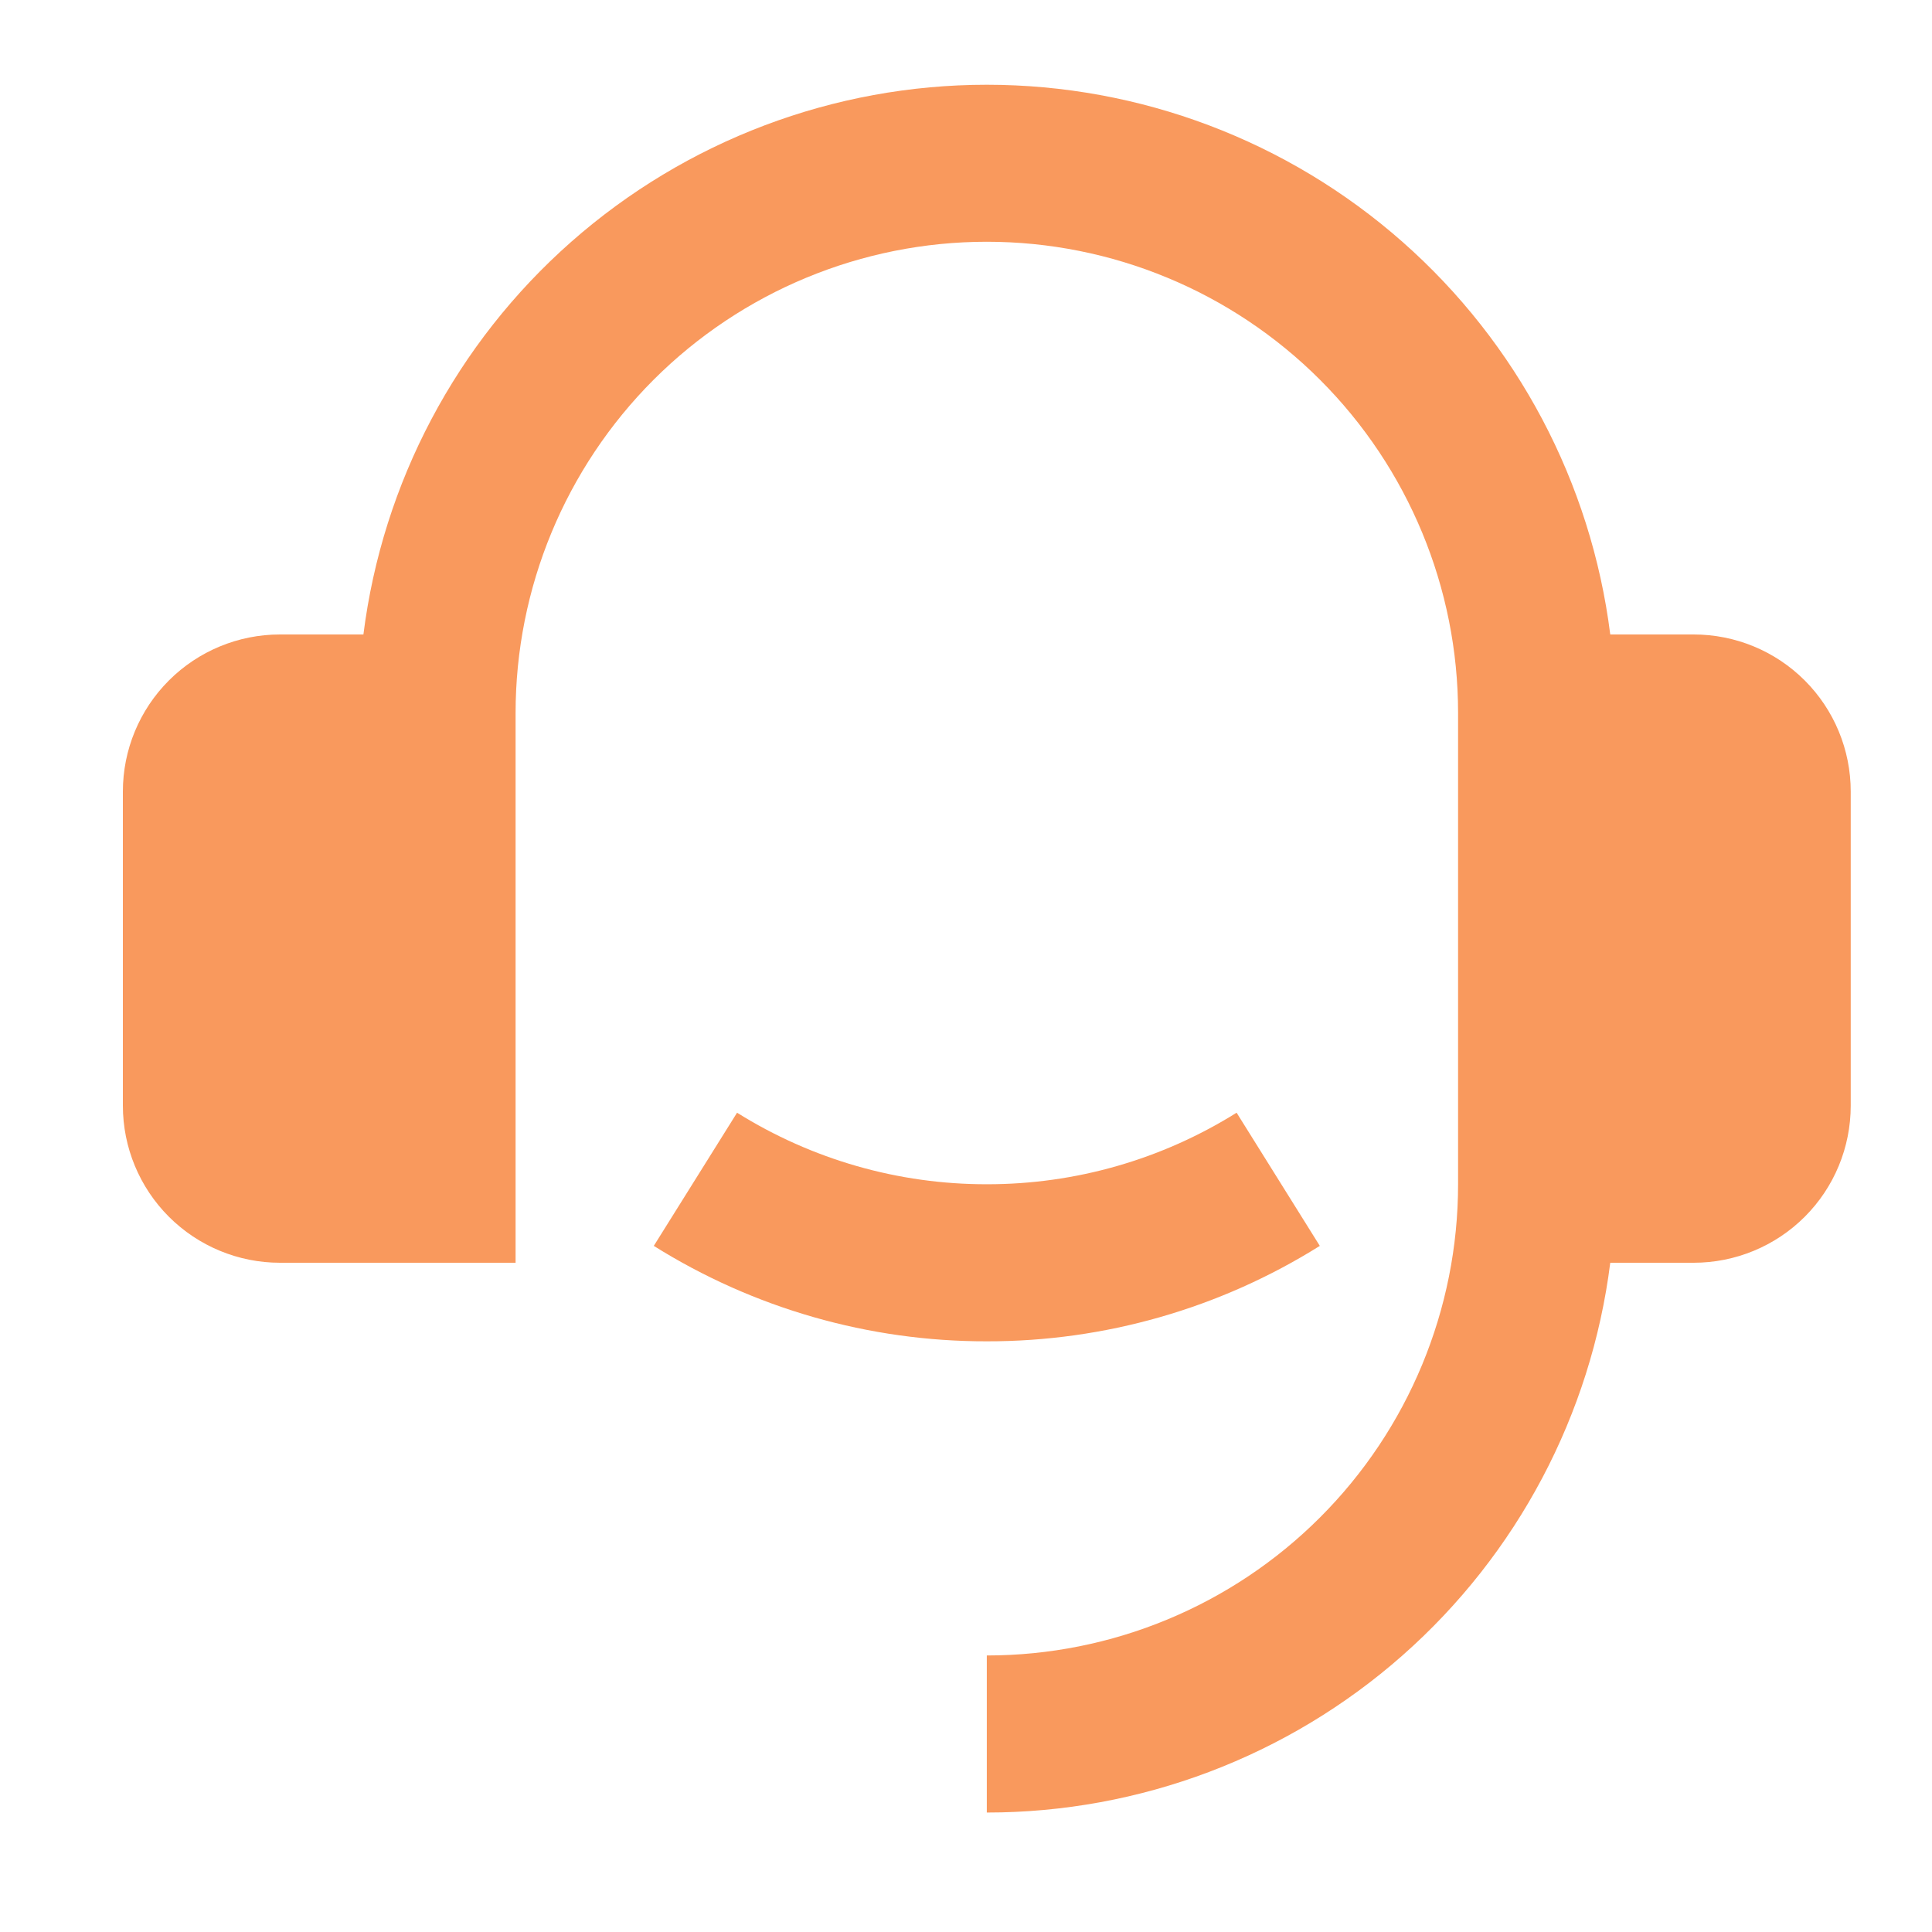
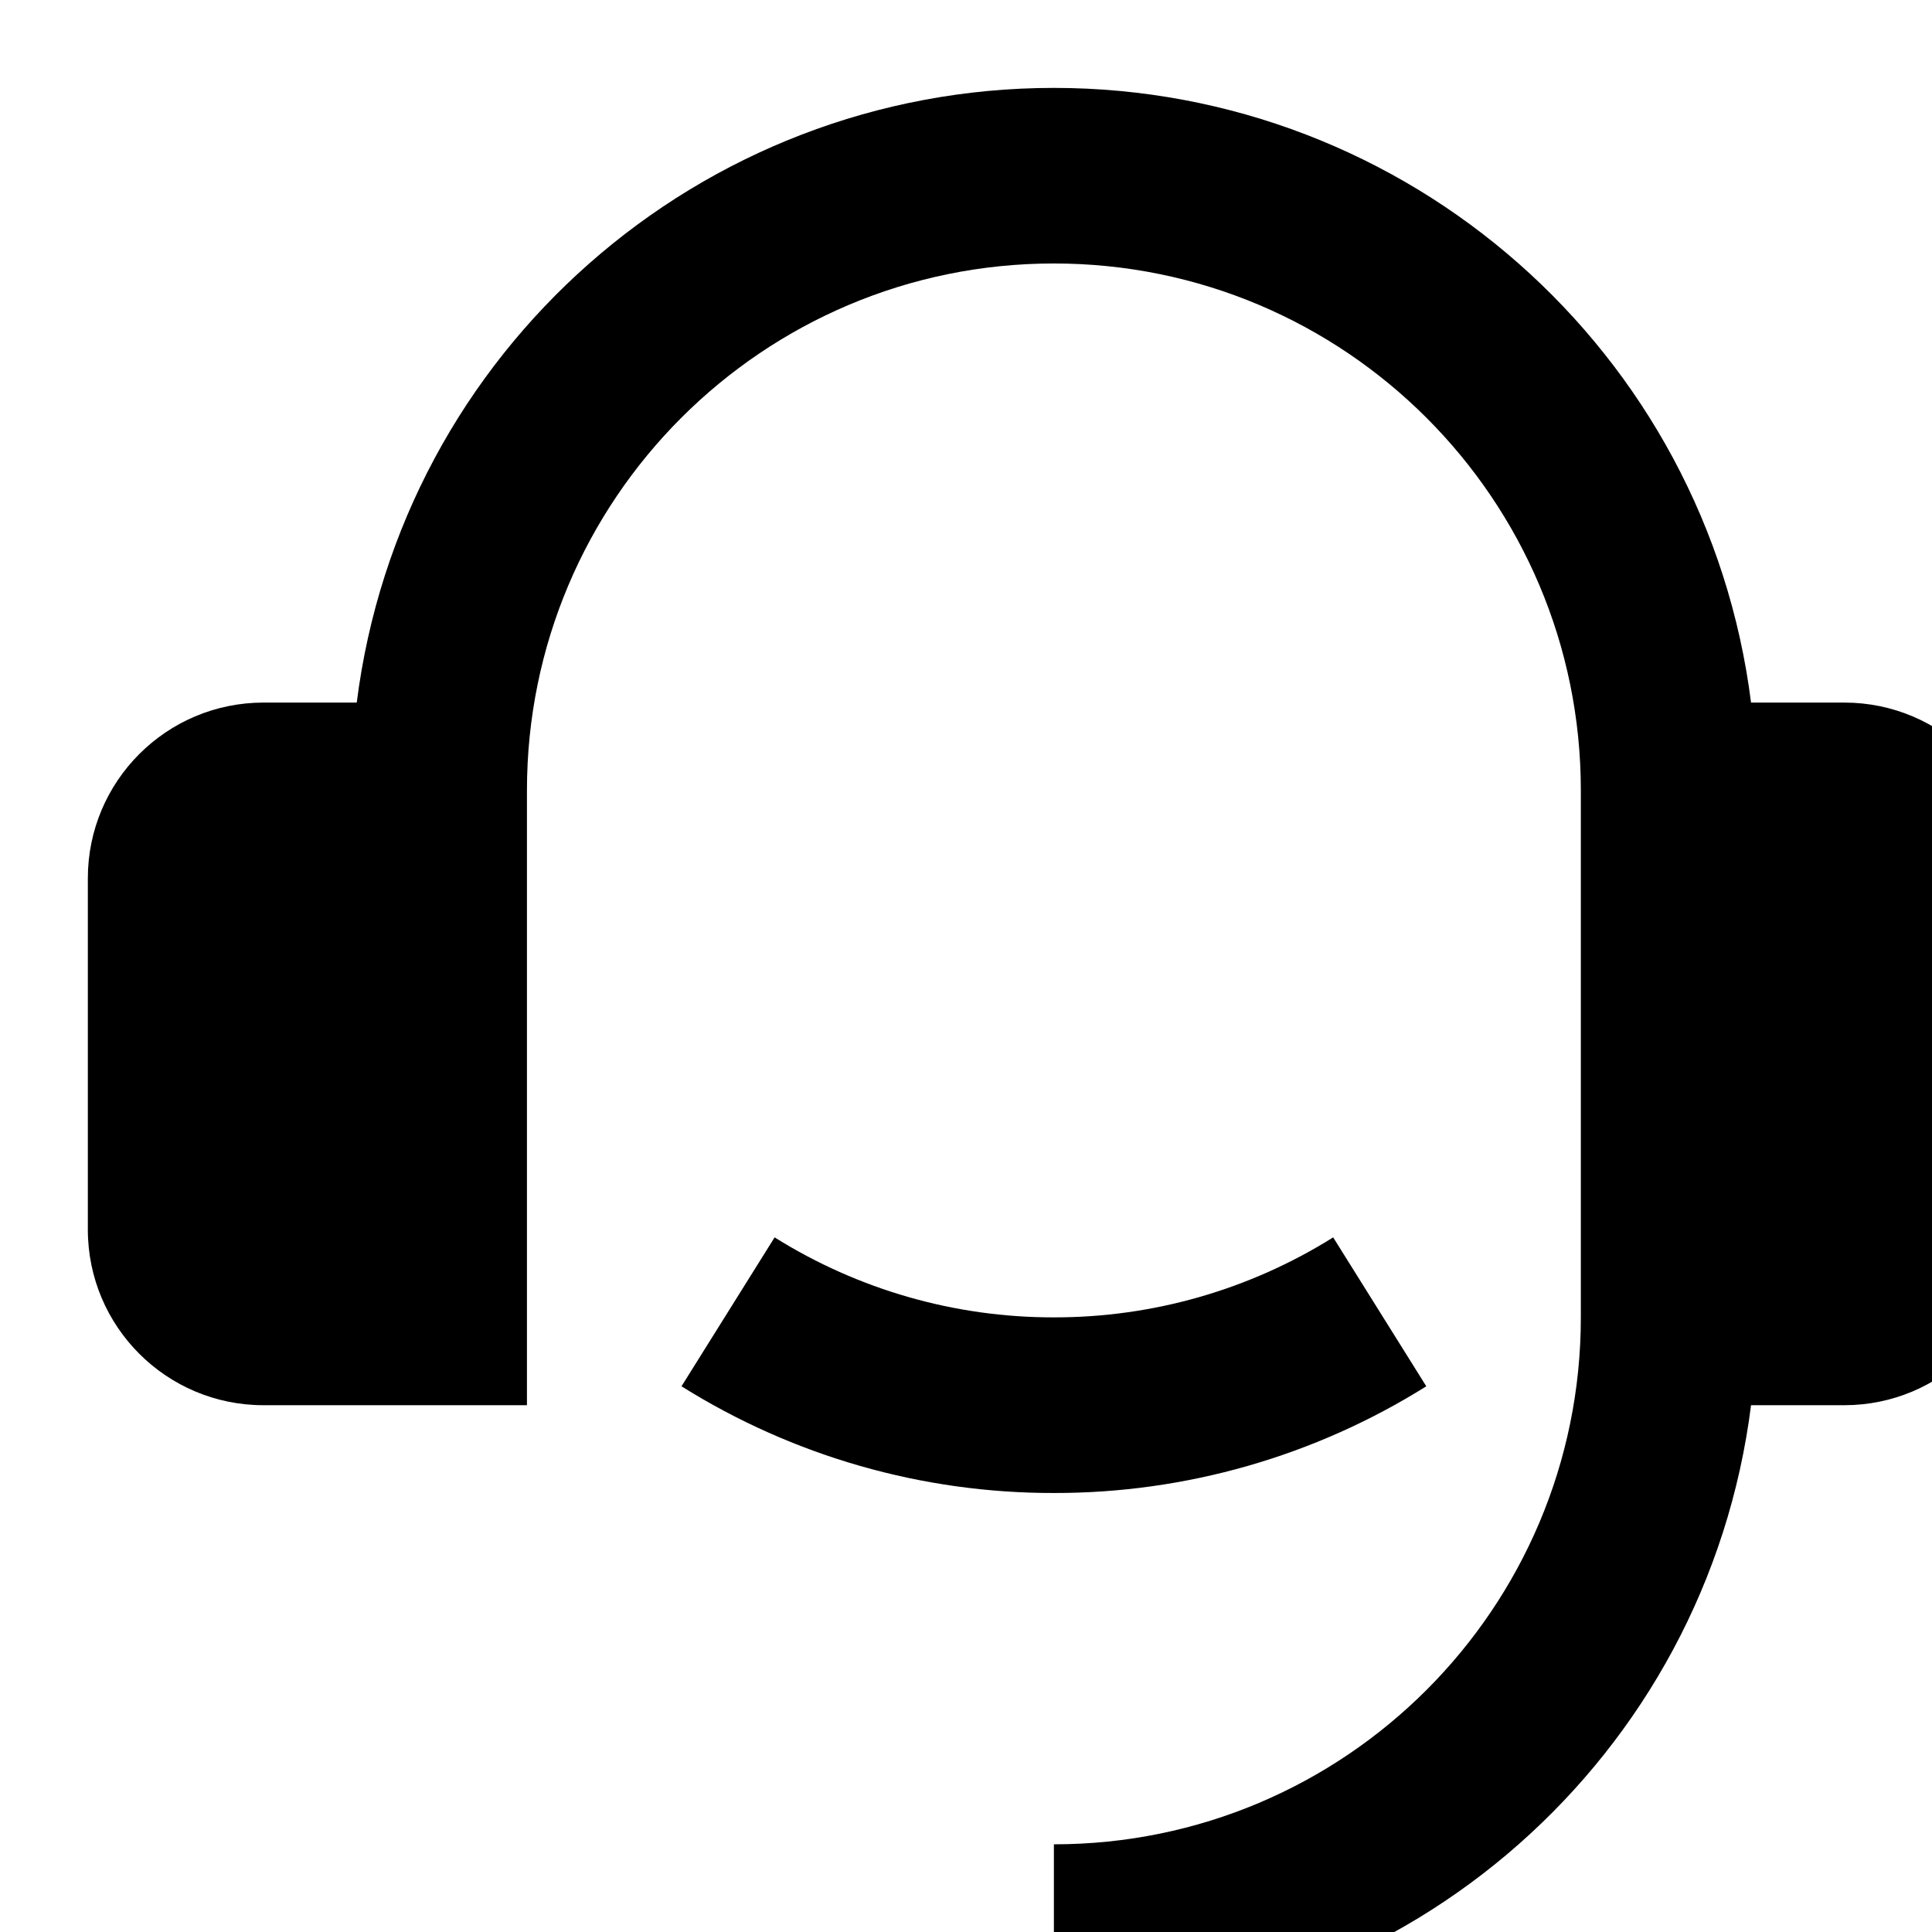
- <svg xmlns="http://www.w3.org/2000/svg" width="30" height="30" viewBox="0 0 30 30" fill="none">
-   <path d="M26.299 9.852C26.946 9.852 27.567 10.109 28.024 10.566C28.482 11.024 28.738 11.644 28.738 12.291V17.169C28.738 17.816 28.482 18.436 28.024 18.894C27.567 19.351 26.946 19.608 26.299 19.608H25.004C24.707 21.966 23.559 24.134 21.777 25.706C19.995 27.278 17.7 28.145 15.323 28.145V25.706C17.264 25.706 19.125 24.935 20.497 23.563C21.87 22.191 22.641 20.329 22.641 18.389V11.072C22.641 9.131 21.87 7.27 20.497 5.897C19.125 4.525 17.264 3.754 15.323 3.754C13.383 3.754 11.522 4.525 10.149 5.897C8.777 7.27 8.006 9.131 8.006 11.072V19.608H4.347C3.701 19.608 3.08 19.351 2.623 18.894C2.165 18.436 1.908 17.816 1.908 17.169V12.291C1.908 11.644 2.165 11.024 2.623 10.566C3.08 10.109 3.701 9.852 4.347 9.852H5.643C5.94 7.494 7.088 5.326 8.87 3.755C10.653 2.183 12.947 1.316 15.323 1.316C17.7 1.316 19.994 2.183 21.777 3.755C23.559 5.326 24.707 7.494 25.004 9.852H26.299ZM10.152 19.346L11.445 17.278C12.608 18.006 13.952 18.391 15.323 18.389C16.695 18.391 18.039 18.006 19.202 17.278L20.494 19.346C18.945 20.317 17.152 20.831 15.323 20.828C13.495 20.831 11.702 20.317 10.152 19.346Z" fill="#F9995D" />
+ <svg xmlns="http://www.w3.org/2000/svg">
+   <path d="M35 13.333a3.333 3.333 0 0 1 3.333 3.334v6.666A3.334 3.334 0 0 1 35 26.667h-1.77A13.335 13.335 0 0 1 20 38.333V35a10 10 0 0 0 10-10V15a10 10 0 0 0-20 0v11.667H5a3.333 3.333 0 0 1-3.333-3.334v-6.666A3.334 3.334 0 0 1 5 13.333h1.77a13.335 13.335 0 0 1 26.46 0H35ZM12.933 26.308l1.767-2.826A9.954 9.954 0 0 0 20 25a9.954 9.954 0 0 0 5.3-1.518l1.767 2.826A13.271 13.271 0 0 1 20 28.333c-2.5.004-4.949-.698-7.067-2.025Z" />
</svg>
